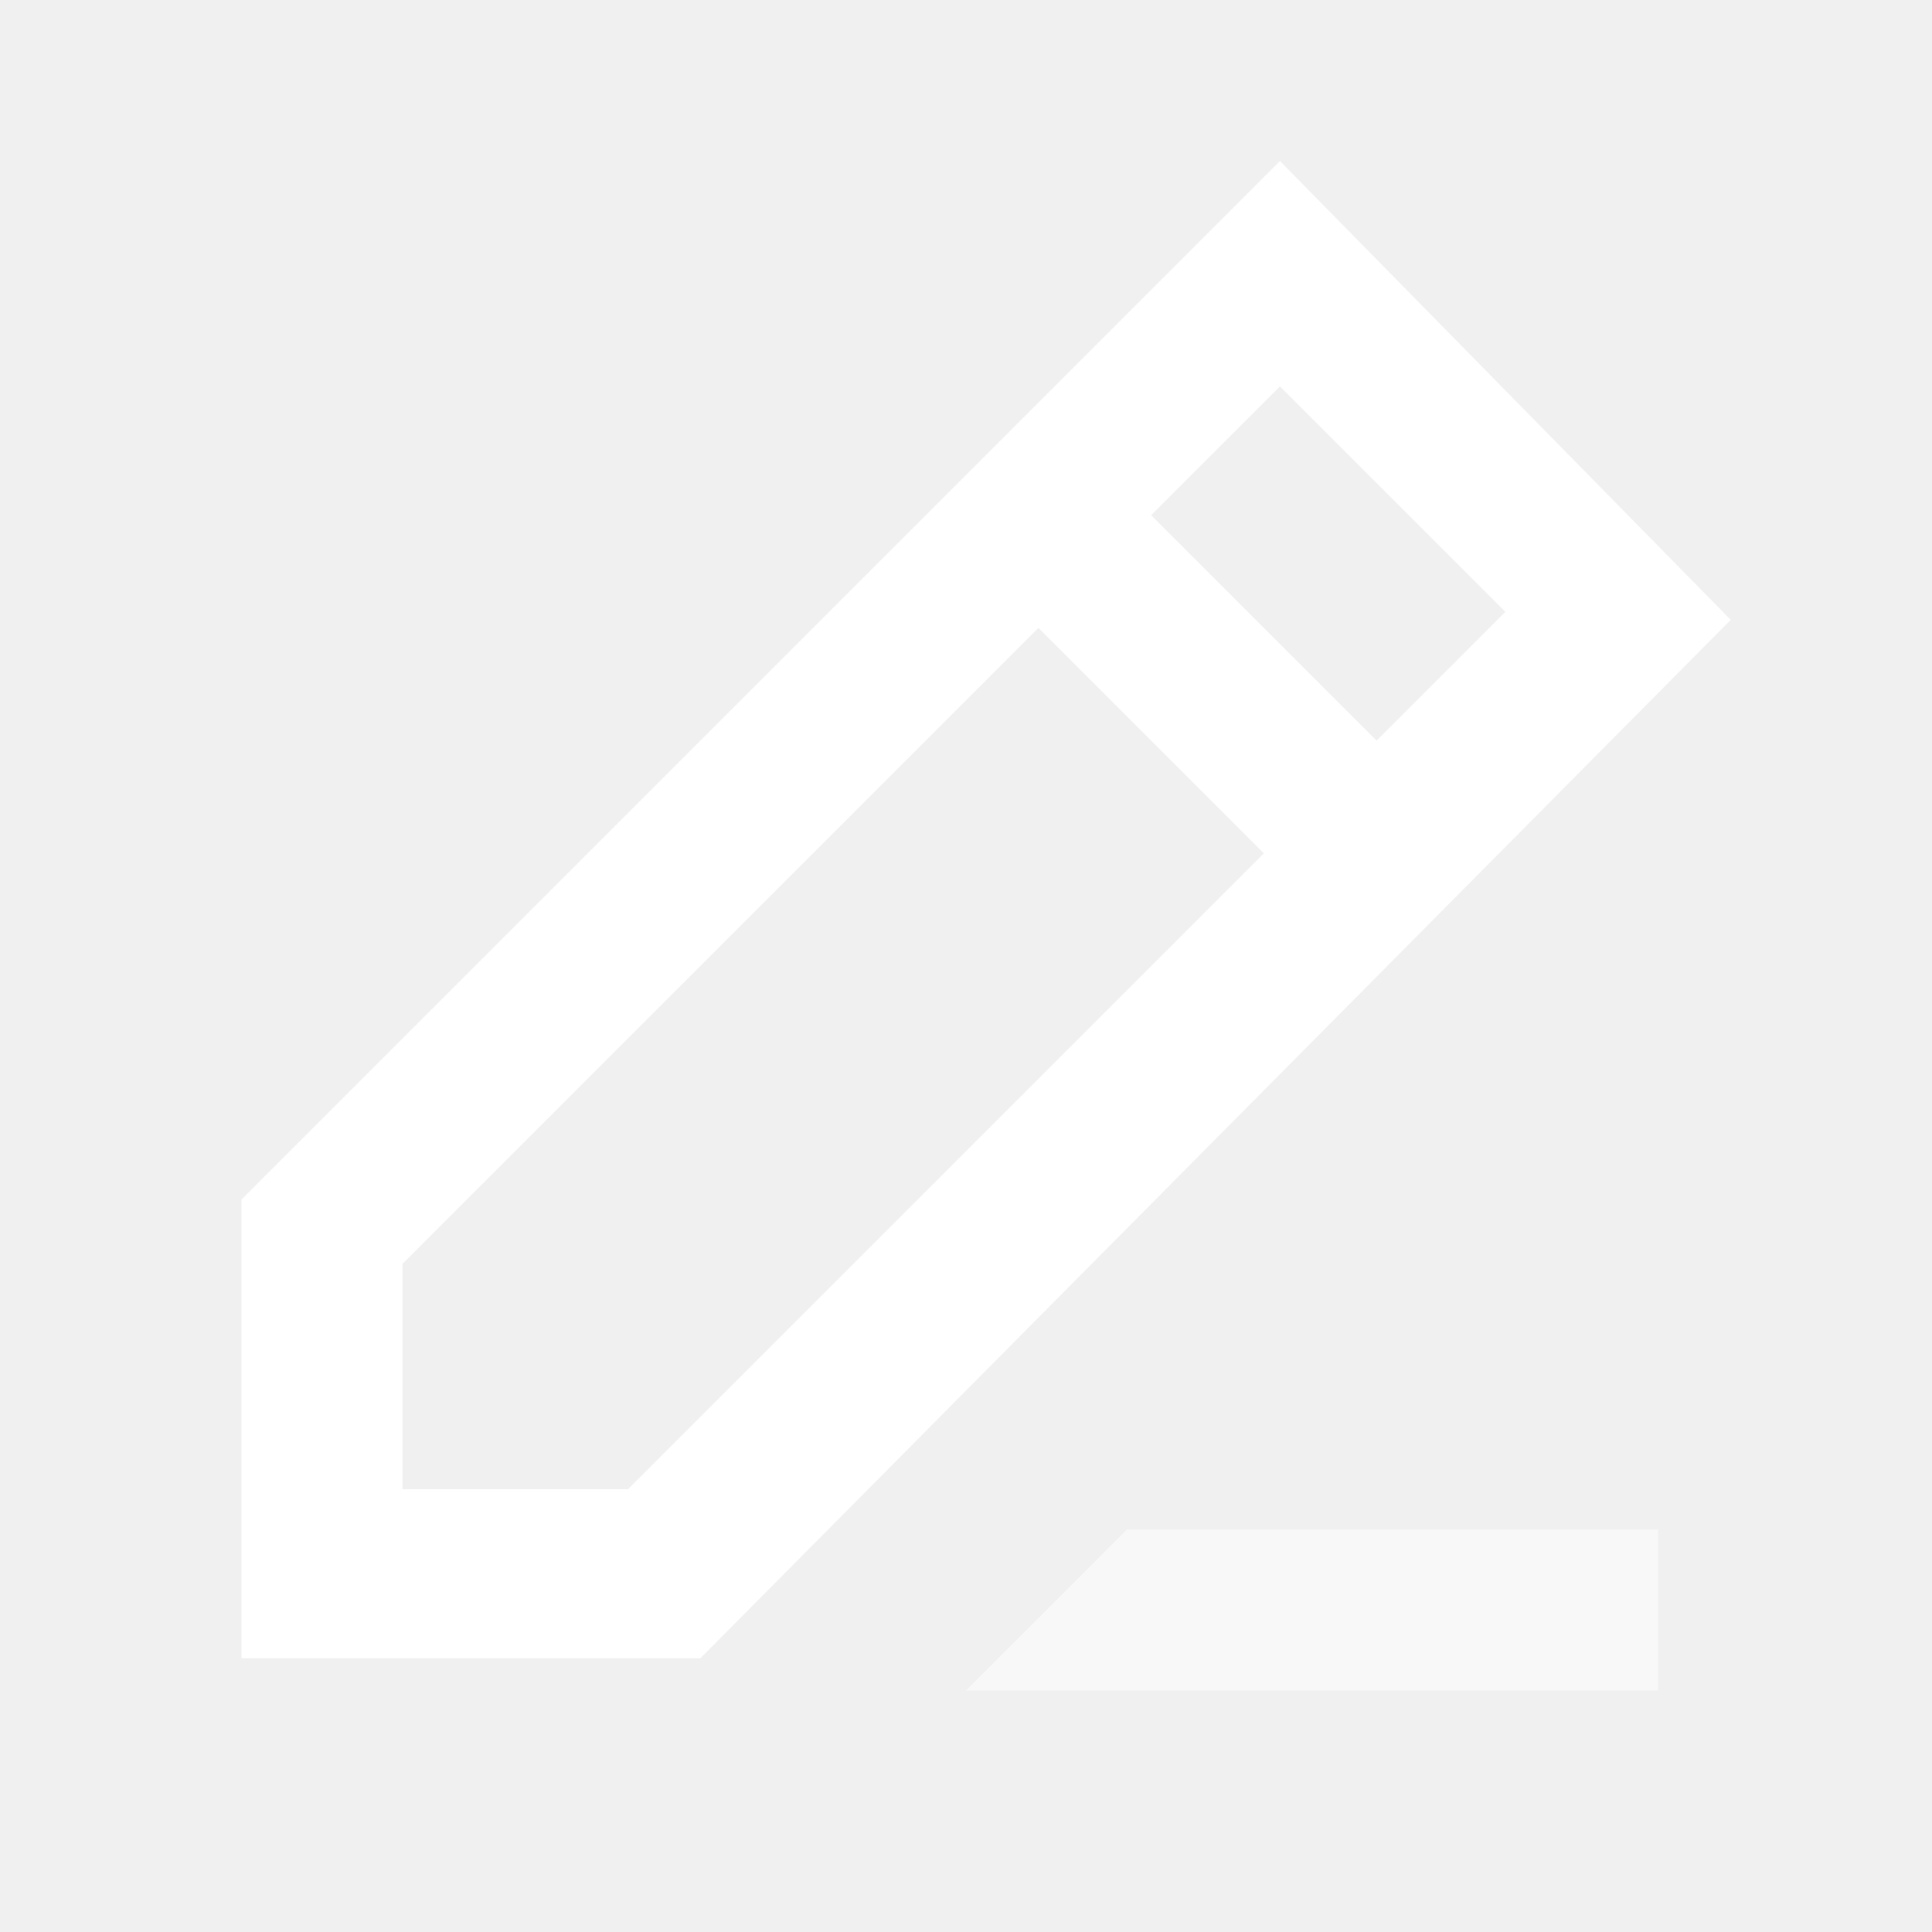
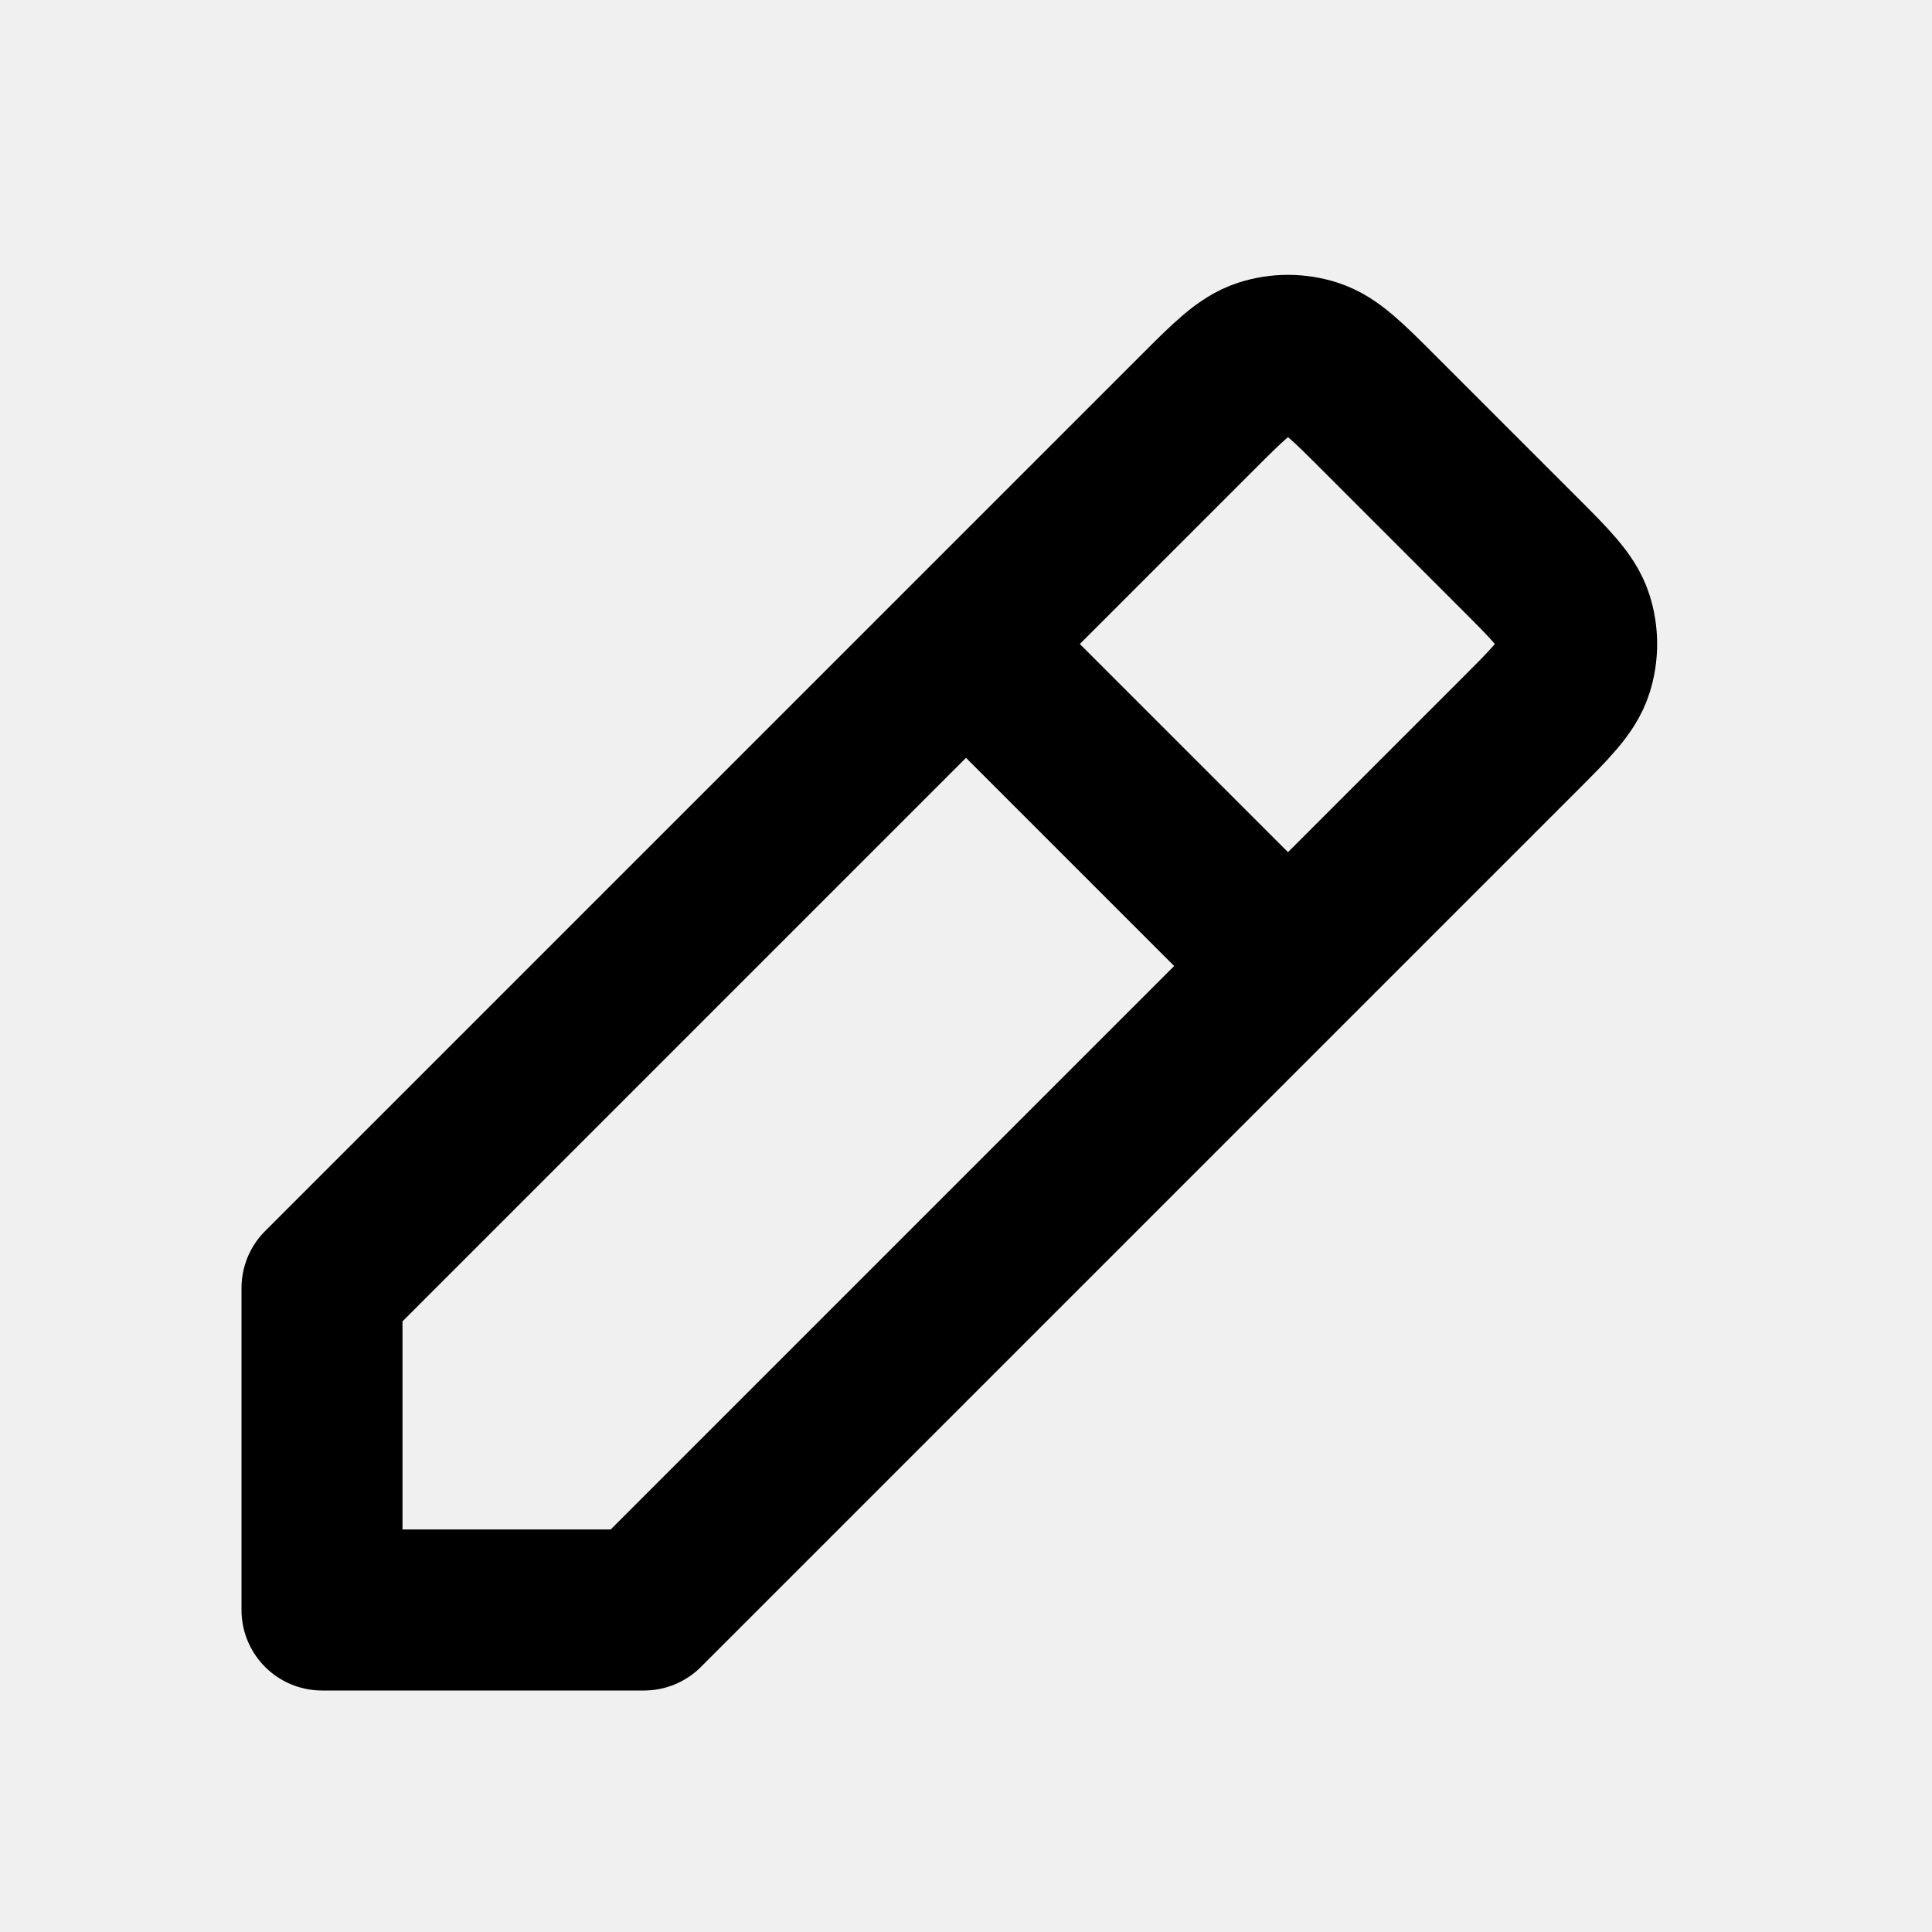
- <svg xmlns="http://www.w3.org/2000/svg" width="256" height="256" viewBox="0 0 24 24">
-   <rect x="0" y="0" width="24" height="24" rx="8" fill="none" />
-   <svg viewBox="0 0 24 24" fill="#ffffff" x="0" y="0" width="24" height="24">
-     <g fill="#ffffff">
-       <path d="M15.9 2L3 14.9v5.7h5.7L21.5 7.7zM7.8 18.5H5v-2.8l7.9-7.9l2.8 2.8zm6.5-12.1l1.6-1.6l2.8 2.8l-1.6 1.6z" />
-       <path d="M12 21h8.6v-2H14z" opacity=".5" />
-     </g>
-   </svg>
+ <svg xmlns="http://www.w3.org/2000/svg" width="800px" height="800px" viewBox="0 0 24 24" fill="none">
+   <g id="Edit / Edit_Pencil_01">
+     <path id="Vector" d="M12 8L4 16V20L8 20L16 12M12 8L14.869 5.131L14.87 5.13C15.265 4.735 15.463 4.537 15.691 4.463C15.892 4.398 16.108 4.398 16.309 4.463C16.537 4.537 16.735 4.735 17.129 5.129L18.869 6.869C19.265 7.265 19.463 7.463 19.537 7.691C19.602 7.892 19.602 8.108 19.537 8.309C19.463 8.537 19.265 8.735 18.869 9.131L18.869 9.131L16 12M12 8L16 12" stroke="#000000" stroke-width="2" stroke-linecap="round" stroke-linejoin="round" />
+   </g>
</svg>
